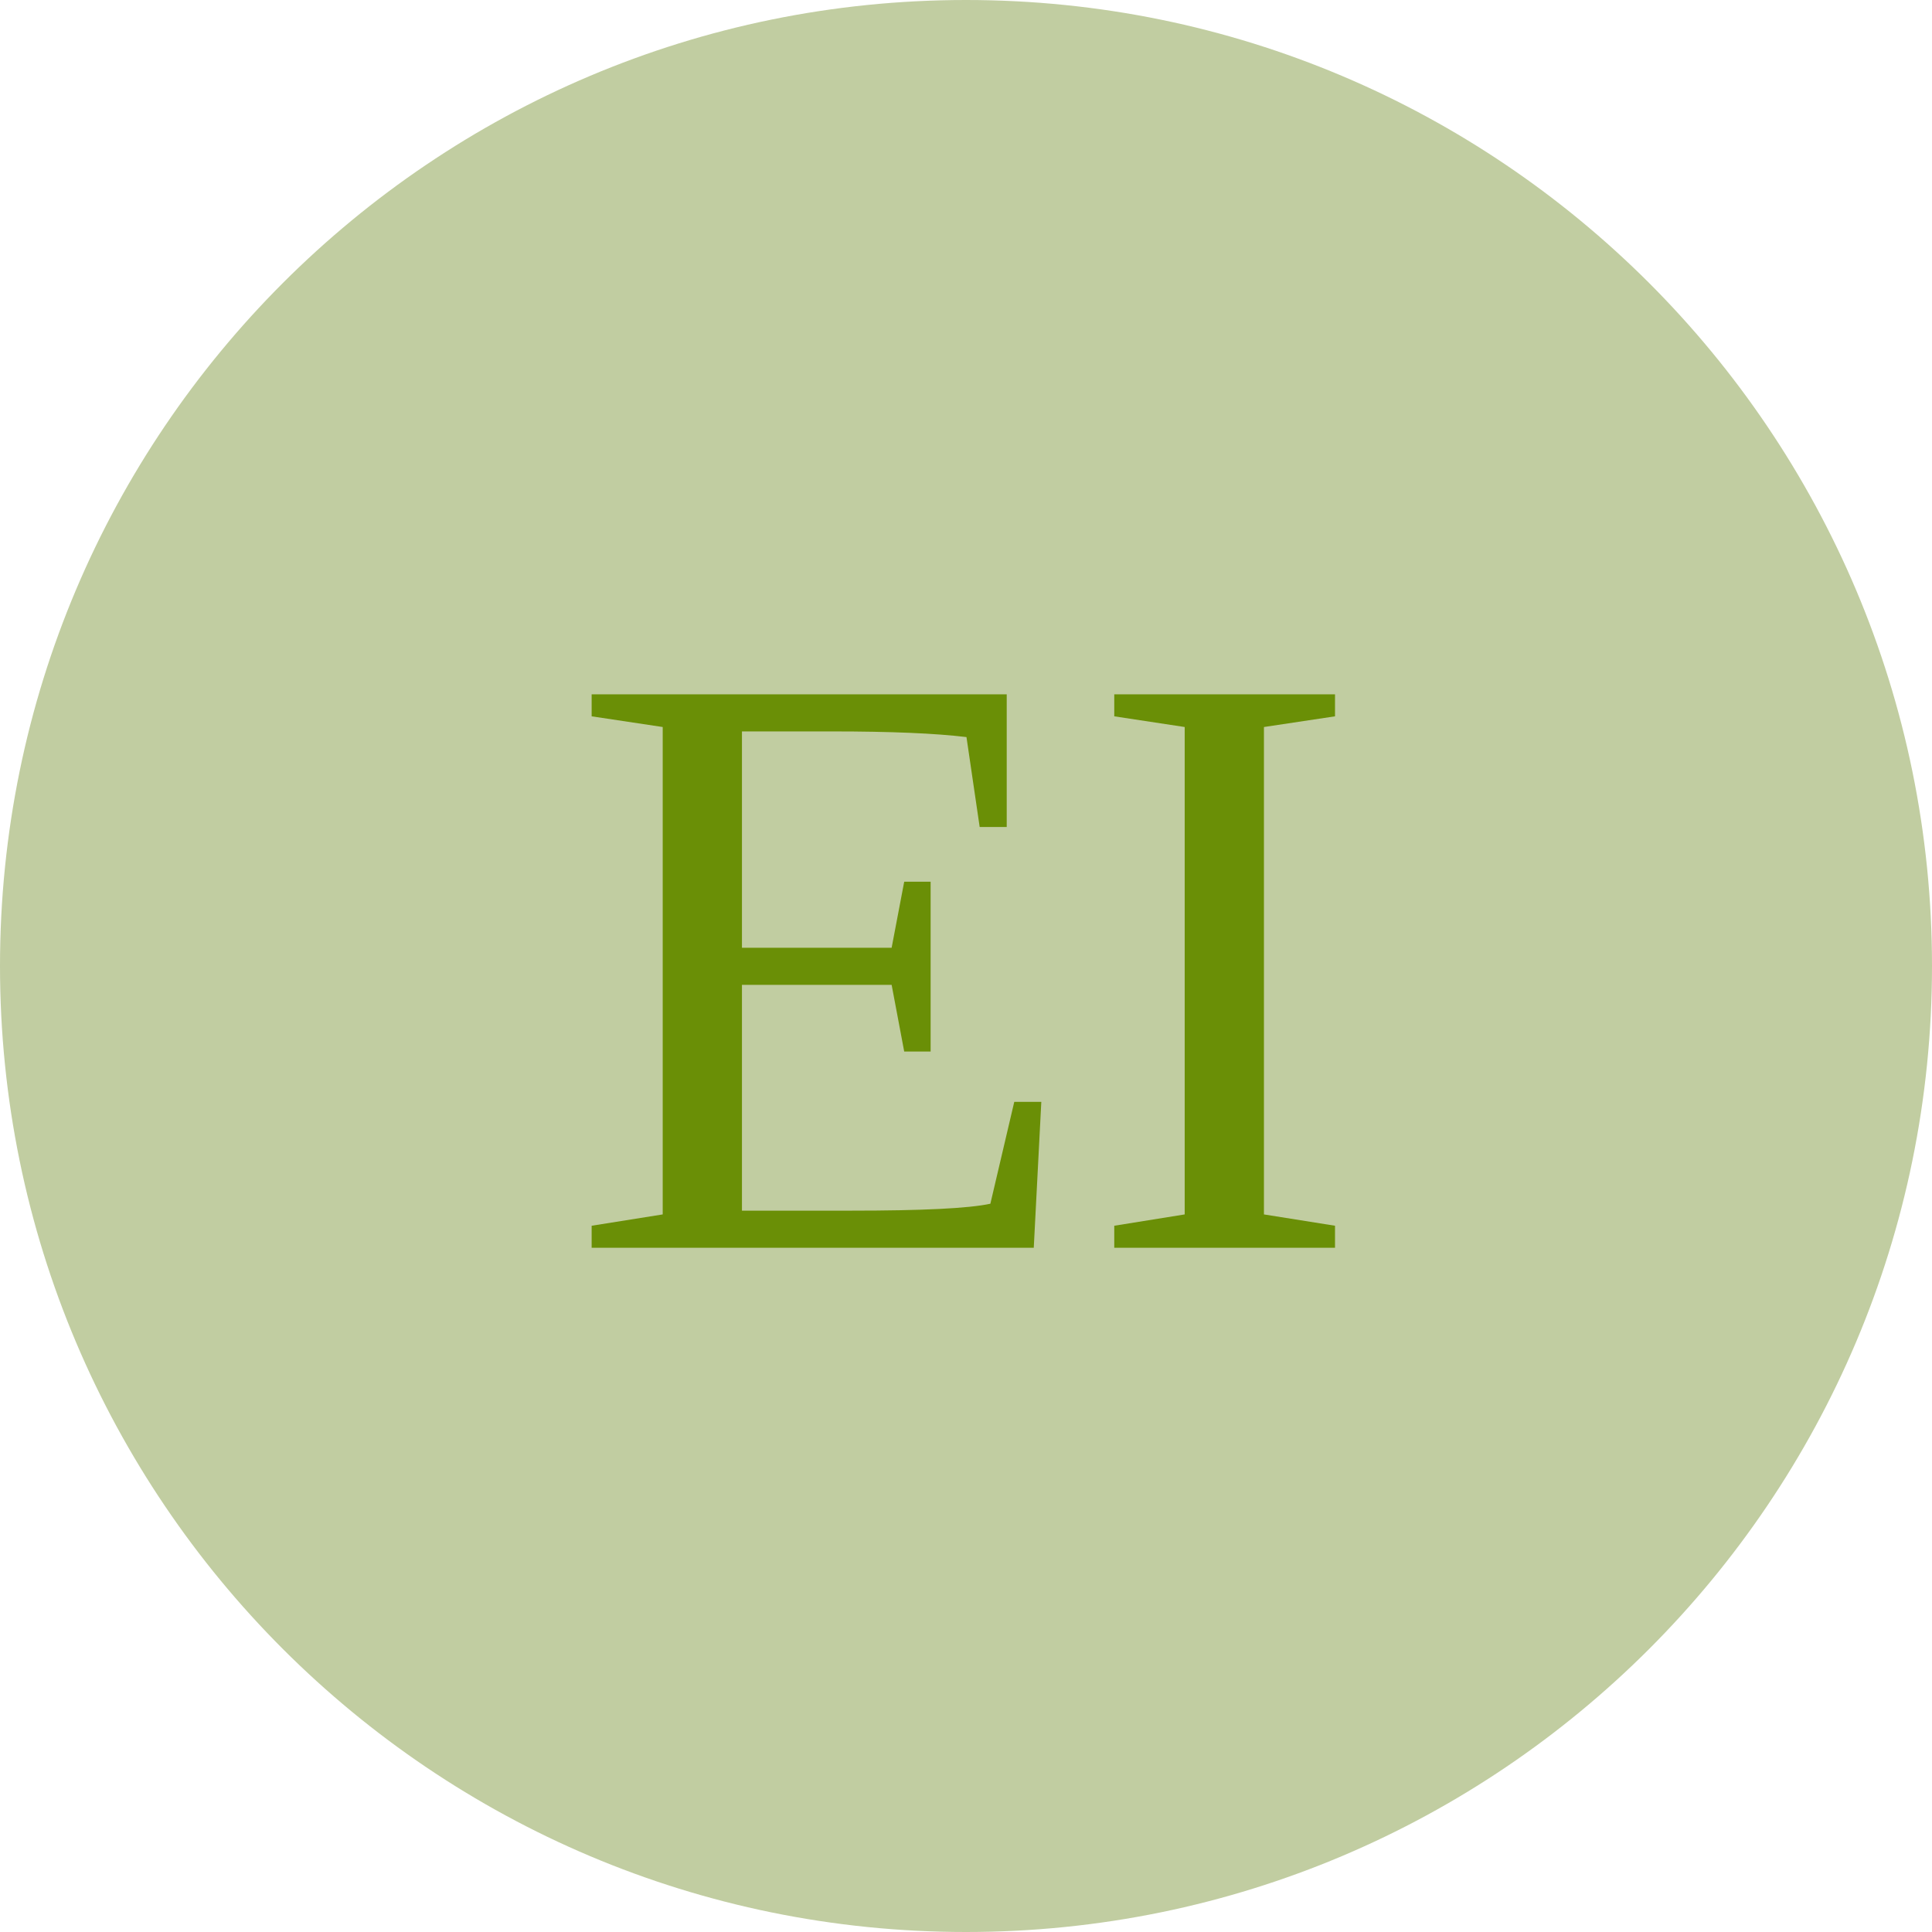
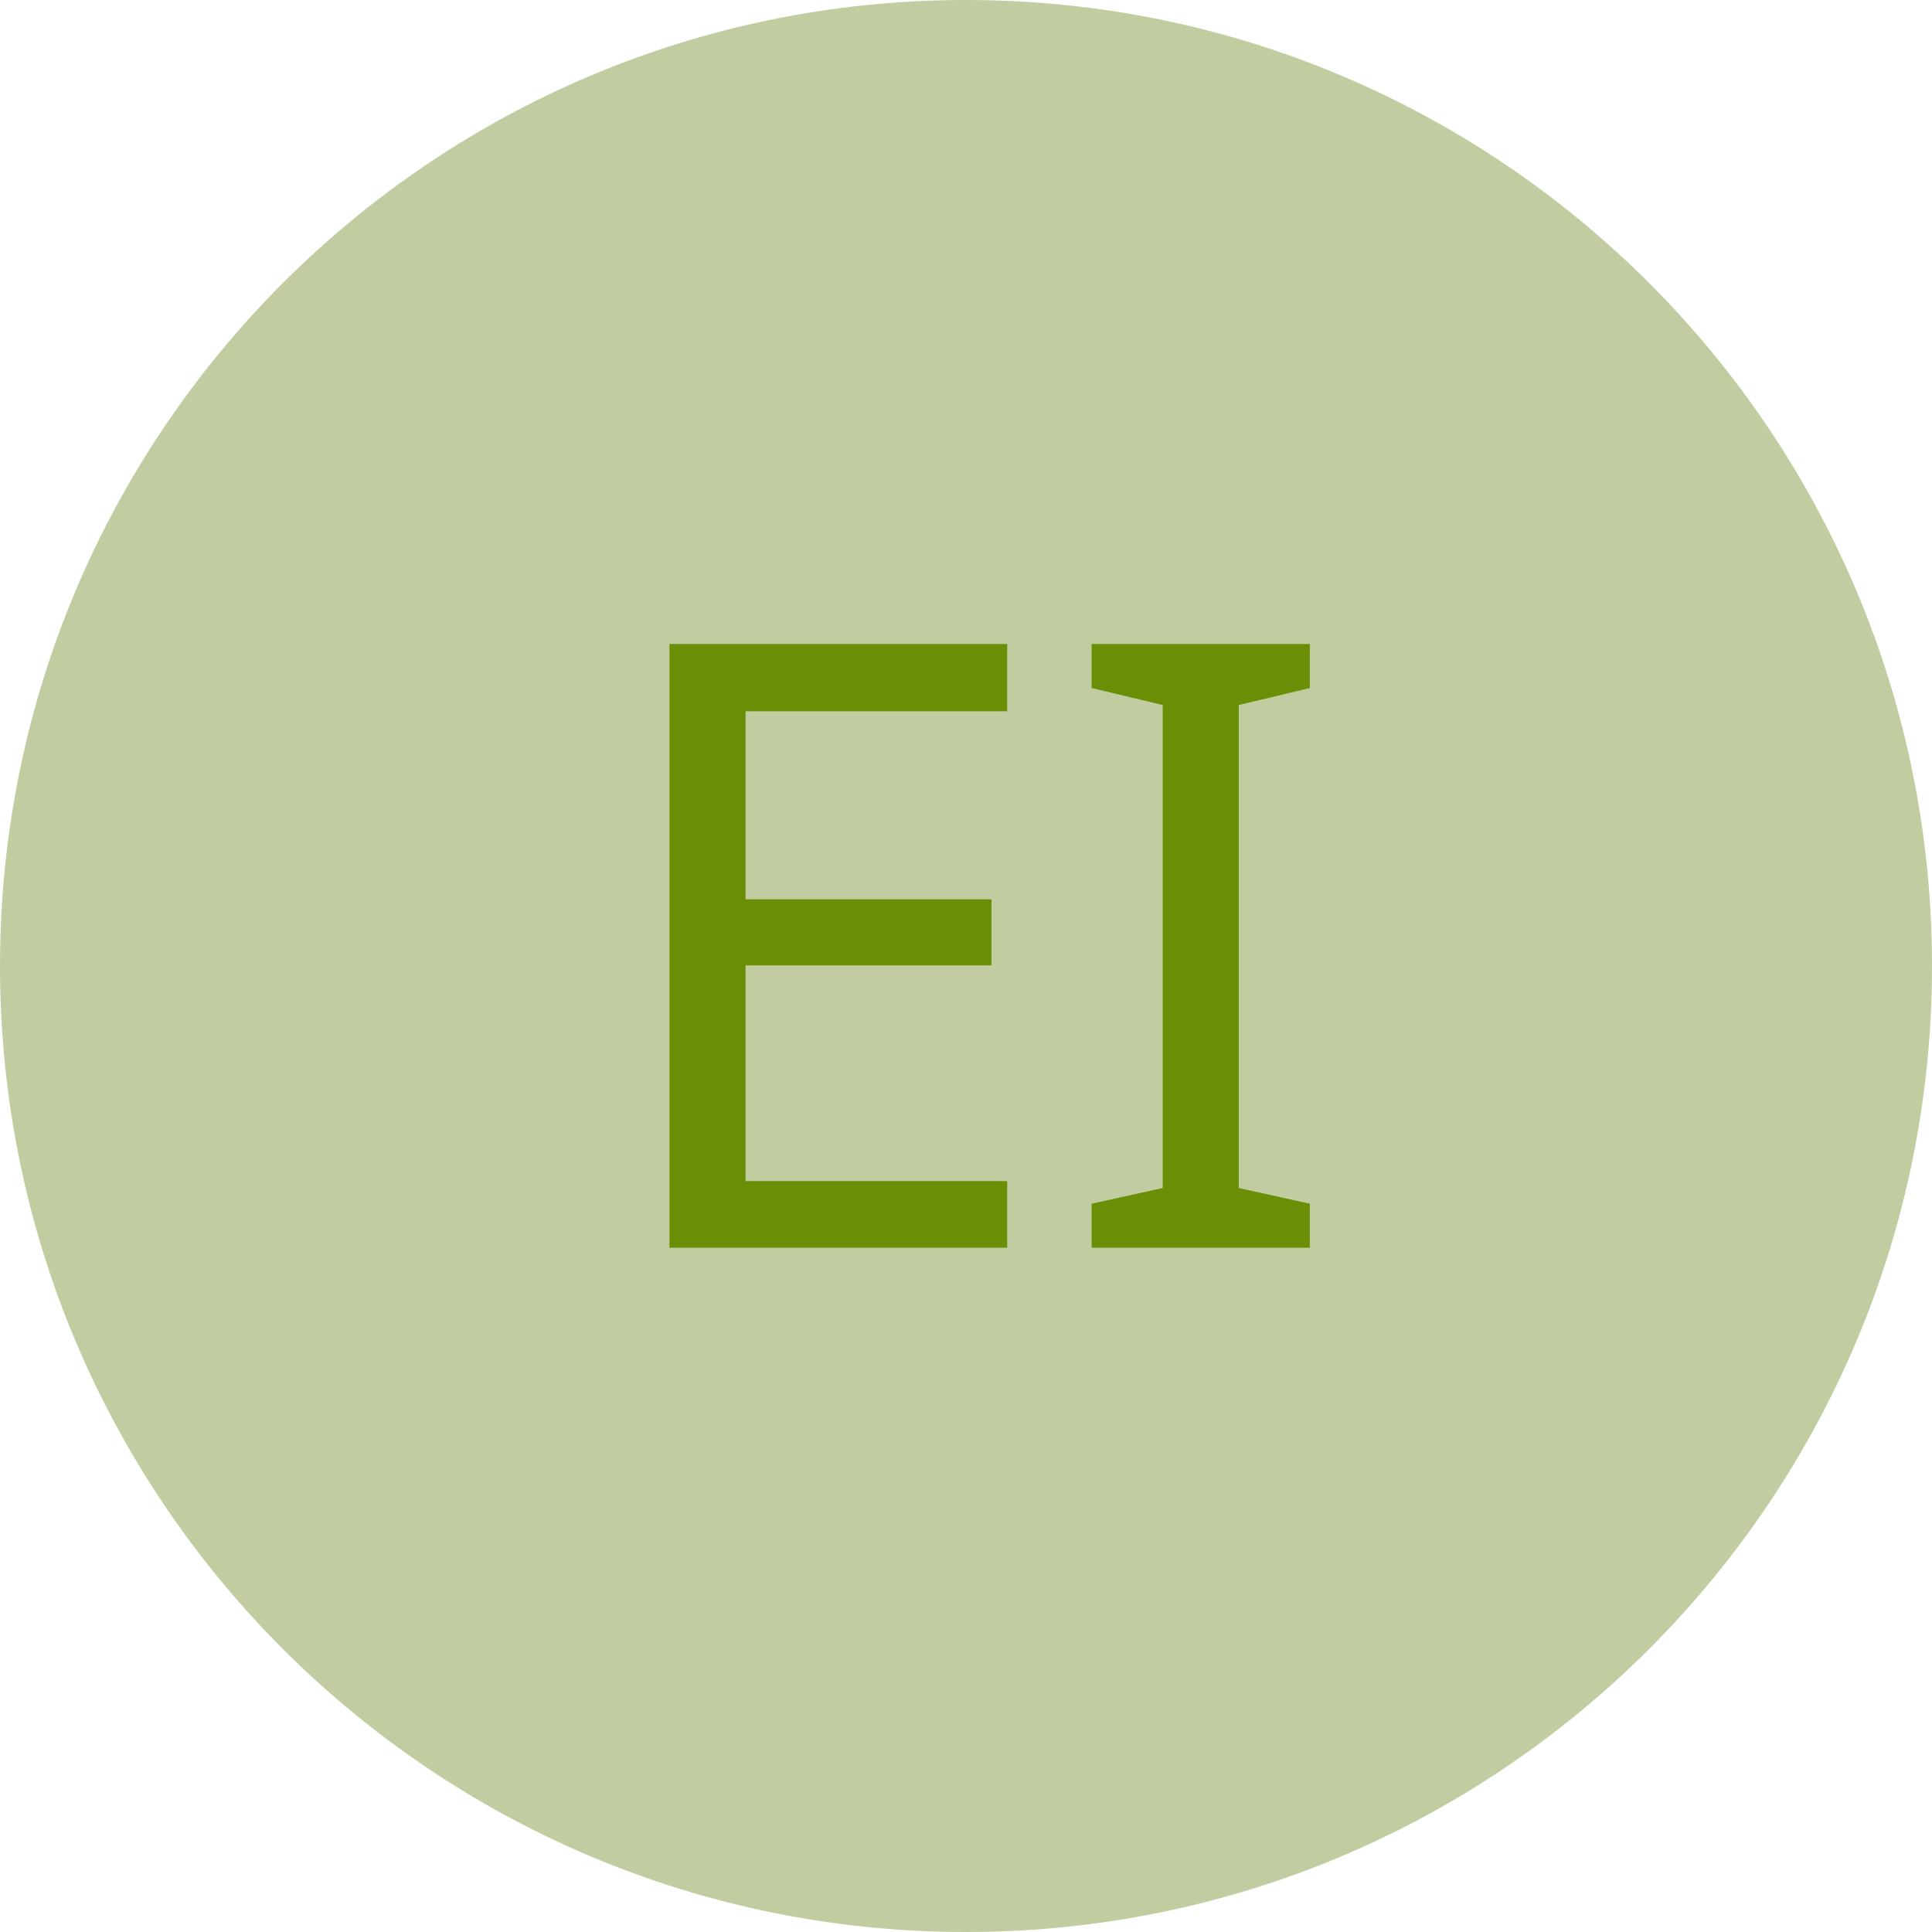
<svg xmlns="http://www.w3.org/2000/svg" width="48" height="48">
-   <defs>
-     <style type="text/css">
- 
- text { text-anchor:middle;dominant-baseline:auto;font-family:,sans-serif;font-size:21px;fill:#6a8f06 }
- 
- </style>
-   </defs>
  <circle cx="24" cy="24" r="24" fill="#c1cda1" stroke="#80817c" stroke-width="0" stroke-dasharray="none" />
-   <text x="24" y="31">EI</text>
+   <text x="24" y="31" text-anchor="middle" font-family="sans-serif" font-size="21" fill="#6a8f06">EI</text>
</svg>
